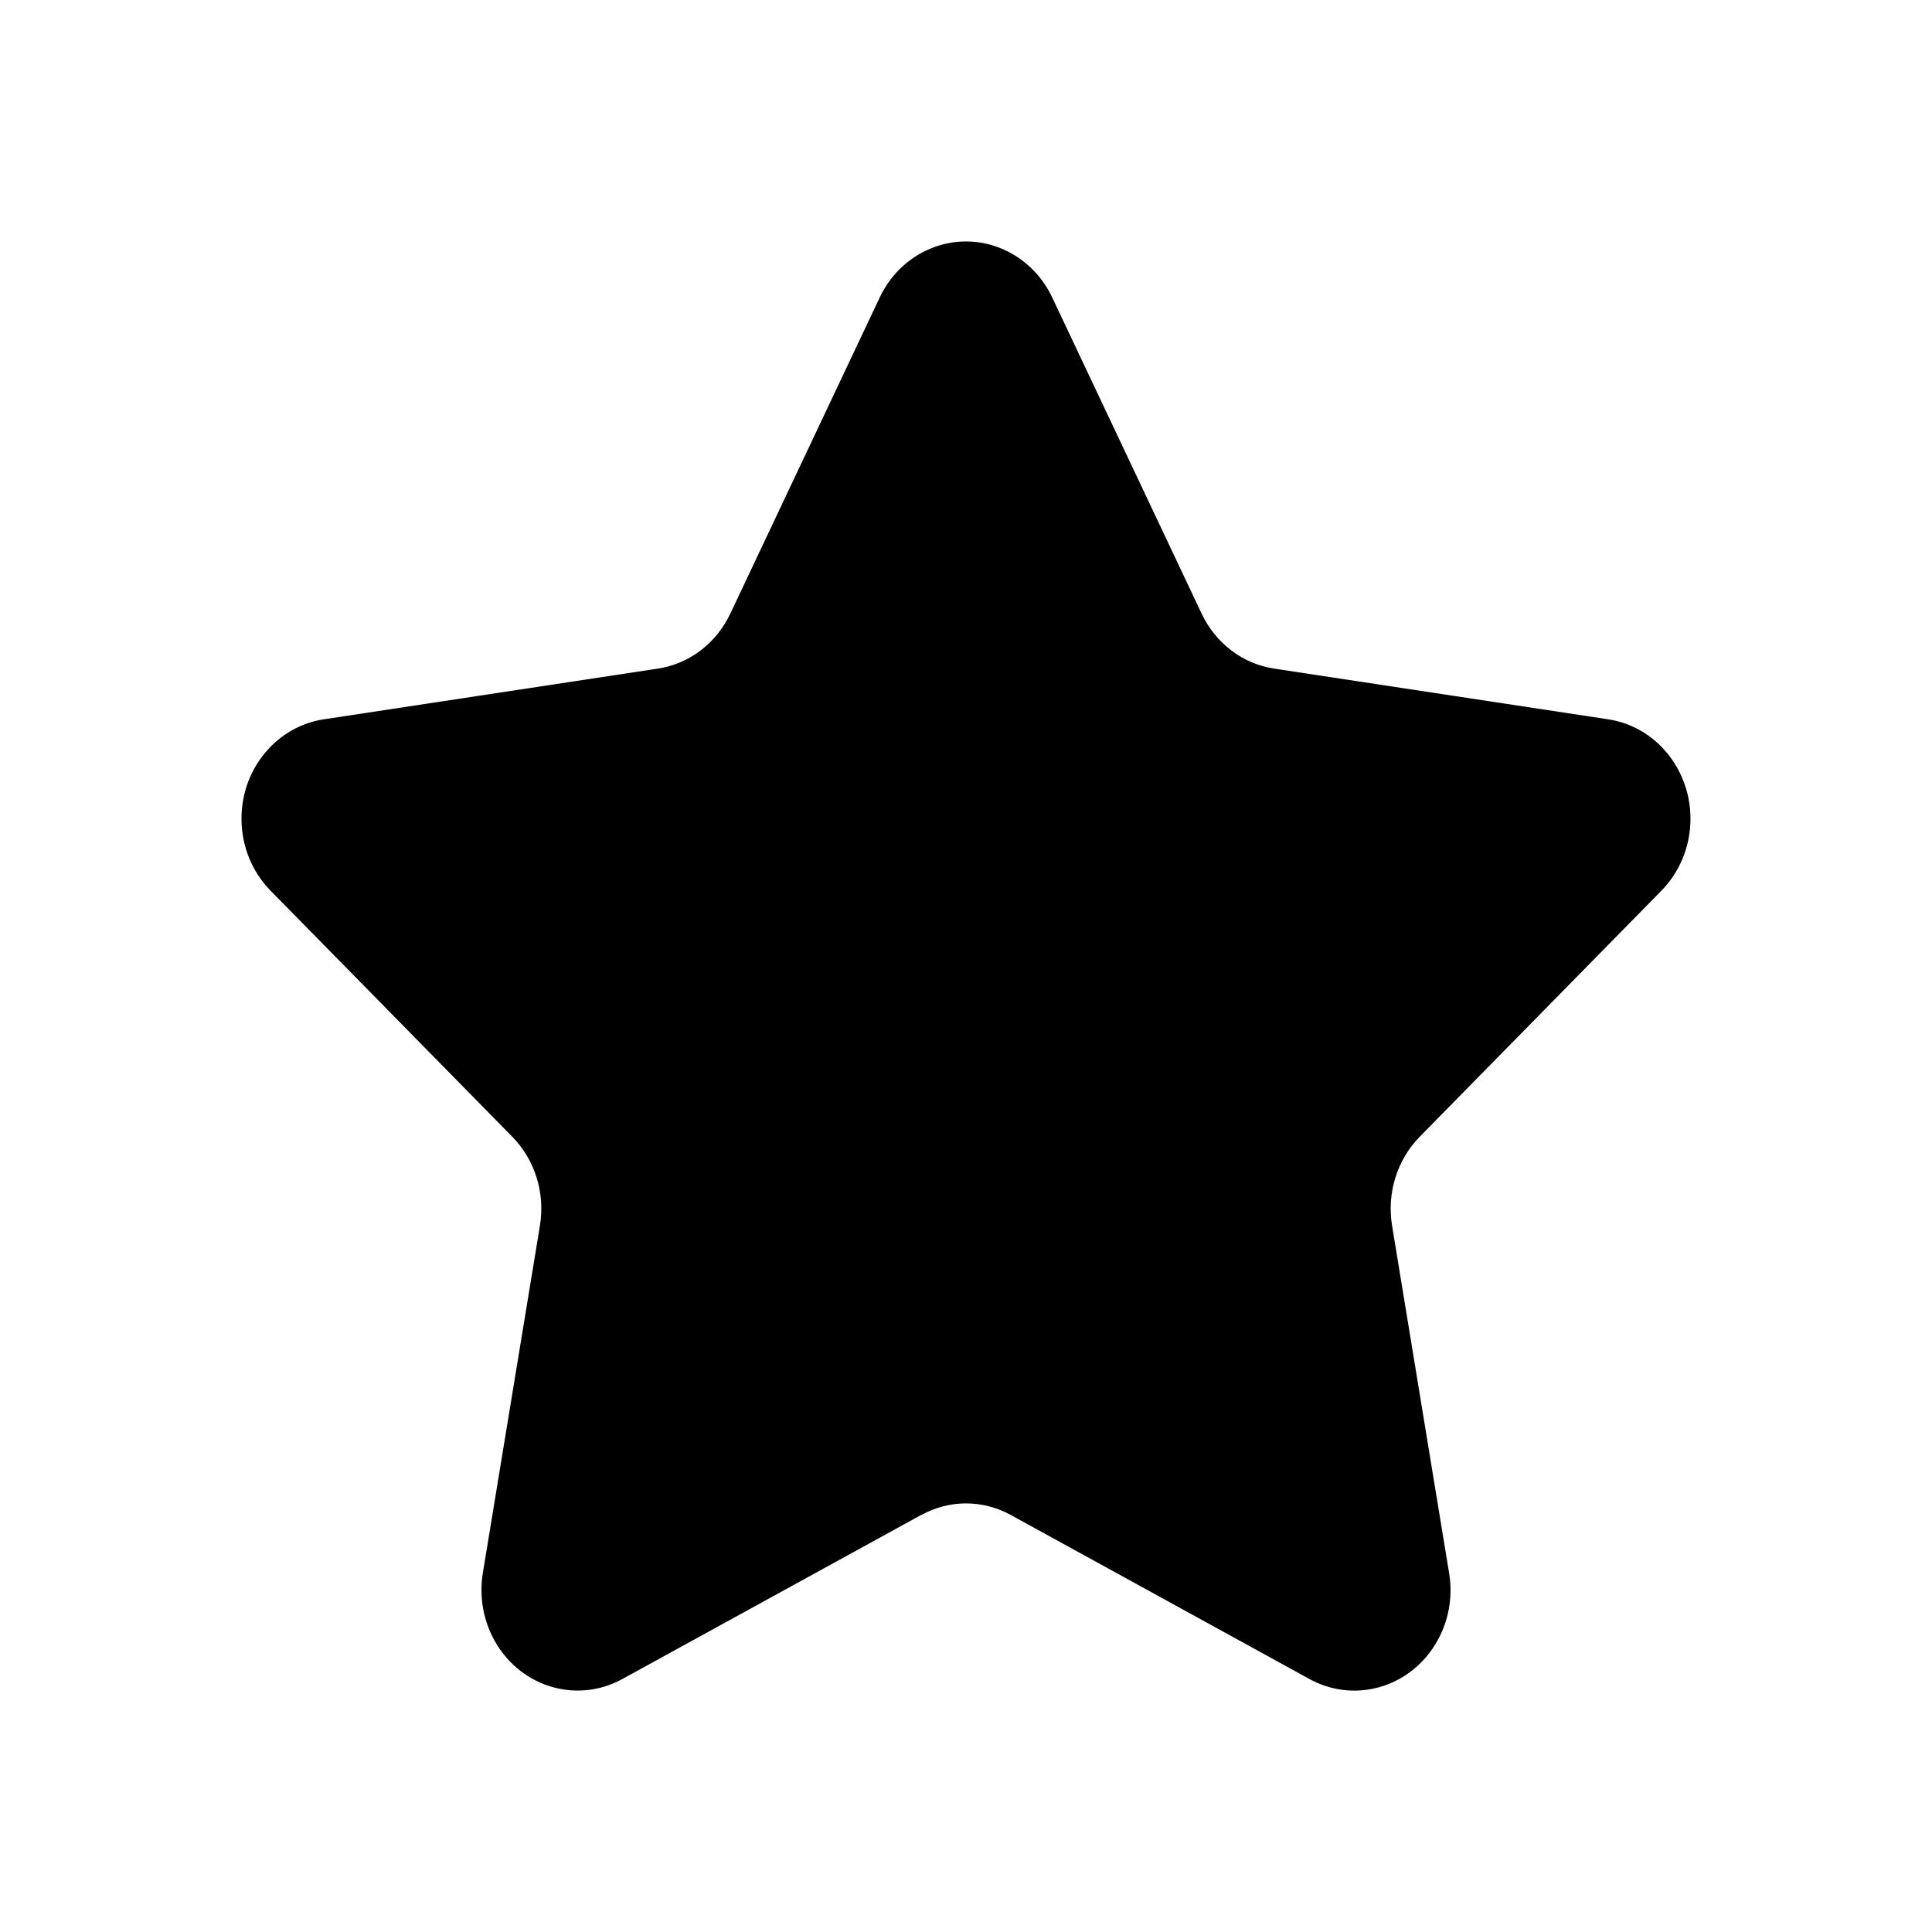
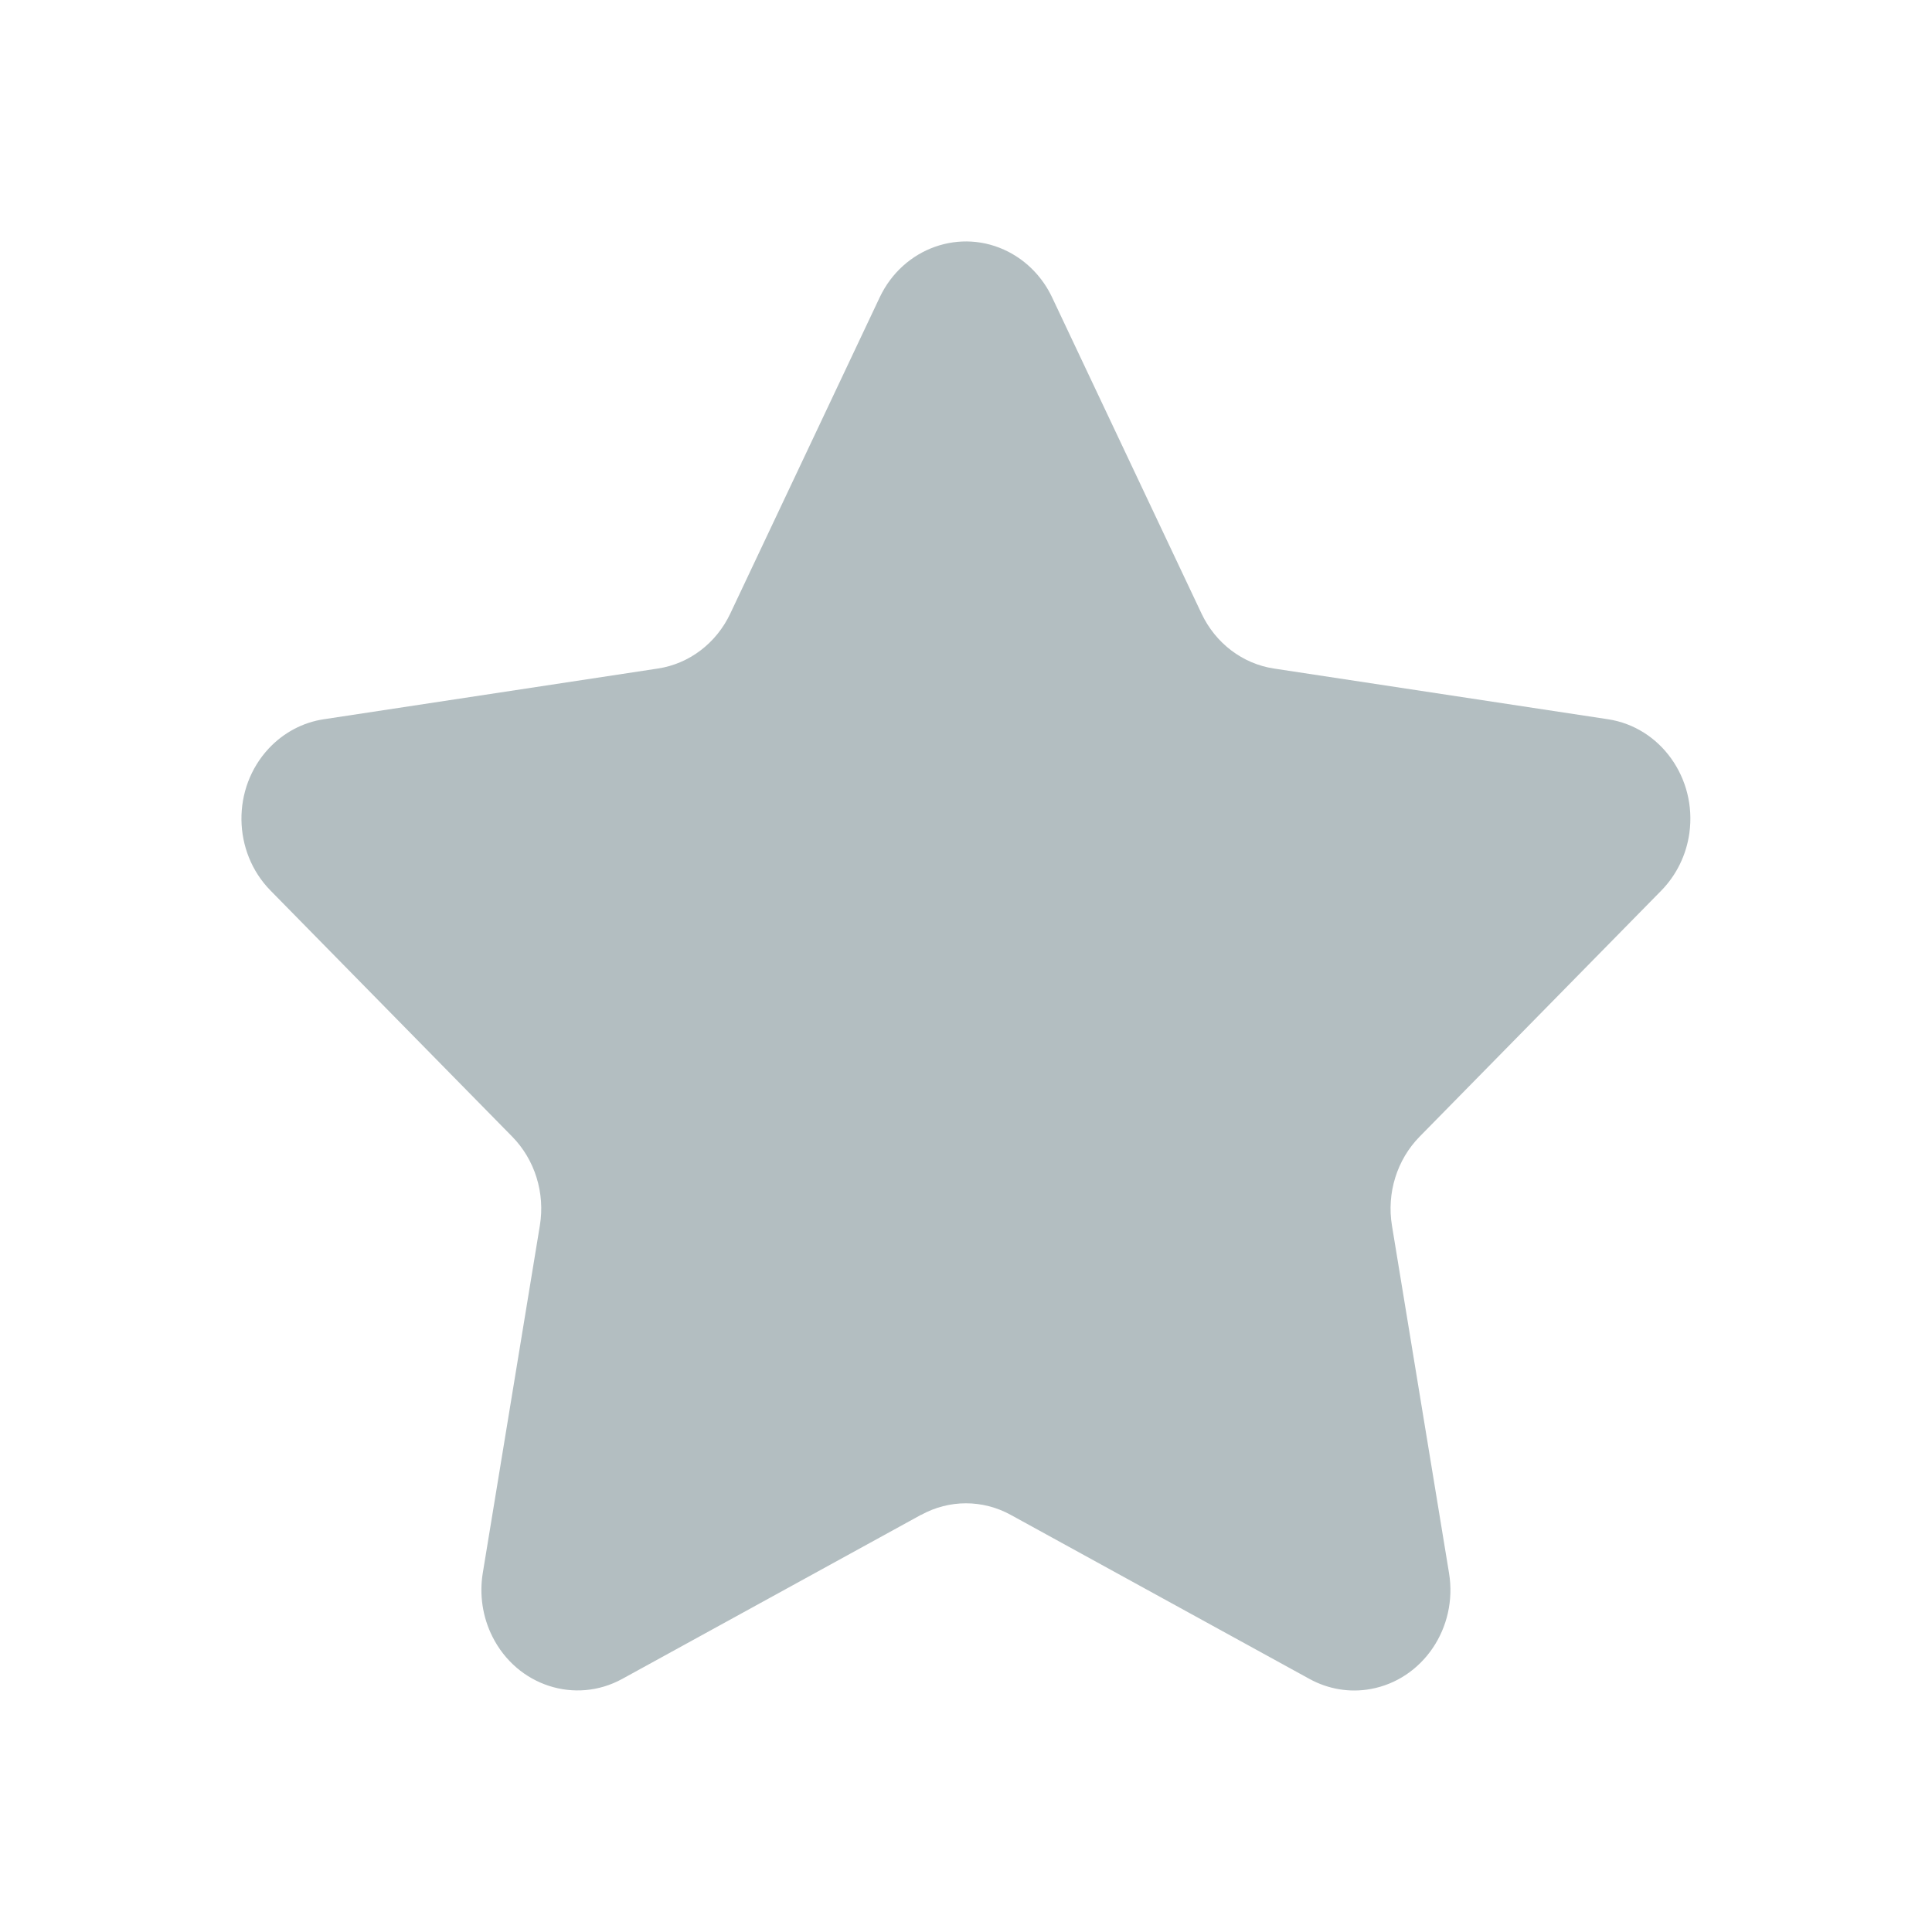
- <svg xmlns="http://www.w3.org/2000/svg" viewBox="0 0 32 32">
-   <path d="M15.258 25.092L10.308 27.81C9.529 28.237 8.567 27.925 8.158 27.111C7.995 26.788 7.939 26.417 7.997 26.056L8.943 20.3C9.032 19.76 8.86 19.209 8.485 18.828L4.48 14.751C3.851 14.109 3.838 13.056 4.452 12.399C4.697 12.136 5.017 11.966 5.364 11.914L10.897 11.074C11.416 10.996 11.864 10.655 12.096 10.164L14.571 4.927C14.96 4.104 15.915 3.765 16.704 4.171C17.018 4.334 17.273 4.598 17.428 4.927L19.903 10.164C20.135 10.655 20.584 10.996 21.102 11.074L26.636 11.914C27.506 12.046 28.109 12.89 27.983 13.8C27.933 14.162 27.769 14.496 27.519 14.752L23.515 18.828C23.14 19.21 22.968 19.761 23.057 20.3L24.002 26.057C24.151 26.963 23.568 27.822 22.701 27.978C22.356 28.04 22.001 27.981 21.691 27.811L16.742 25.093C16.277 24.837 15.724 24.837 15.26 25.093L15.258 25.092Z" />
+ <svg xmlns="http://www.w3.org/2000/svg" width="60" height="60" viewBox="0 0 60 60" fill="none">
+   <path d="M28.606 47.043L19.326 52.139C17.866 52.94 16.061 52.355 15.294 50.83C14.988 50.224 14.883 49.528 14.993 48.852L16.766 38.059C16.932 37.047 16.611 36.015 15.907 35.299L8.4 27.656C7.219 26.453 7.195 24.478 8.346 23.245C8.805 22.754 9.406 22.434 10.056 22.337L20.431 20.762C21.403 20.615 22.244 19.977 22.679 19.056L27.319 9.237C28.048 7.694 29.838 7.059 31.318 7.82C31.907 8.124 32.384 8.621 32.675 9.237L37.315 19.056C37.75 19.977 38.591 20.615 39.563 20.762L49.938 22.337C51.57 22.585 52.701 24.168 52.465 25.872C52.371 26.551 52.063 27.177 51.594 27.657L44.087 35.3C43.383 36.017 43.062 37.049 43.228 38.06L45.001 48.854C45.279 50.551 44.187 52.163 42.562 52.455C41.915 52.572 41.249 52.46 40.668 52.141L31.388 47.045C30.518 46.567 29.479 46.567 28.609 47.045L28.606 47.043Z" fill="#B3BEC1" />
</svg>
